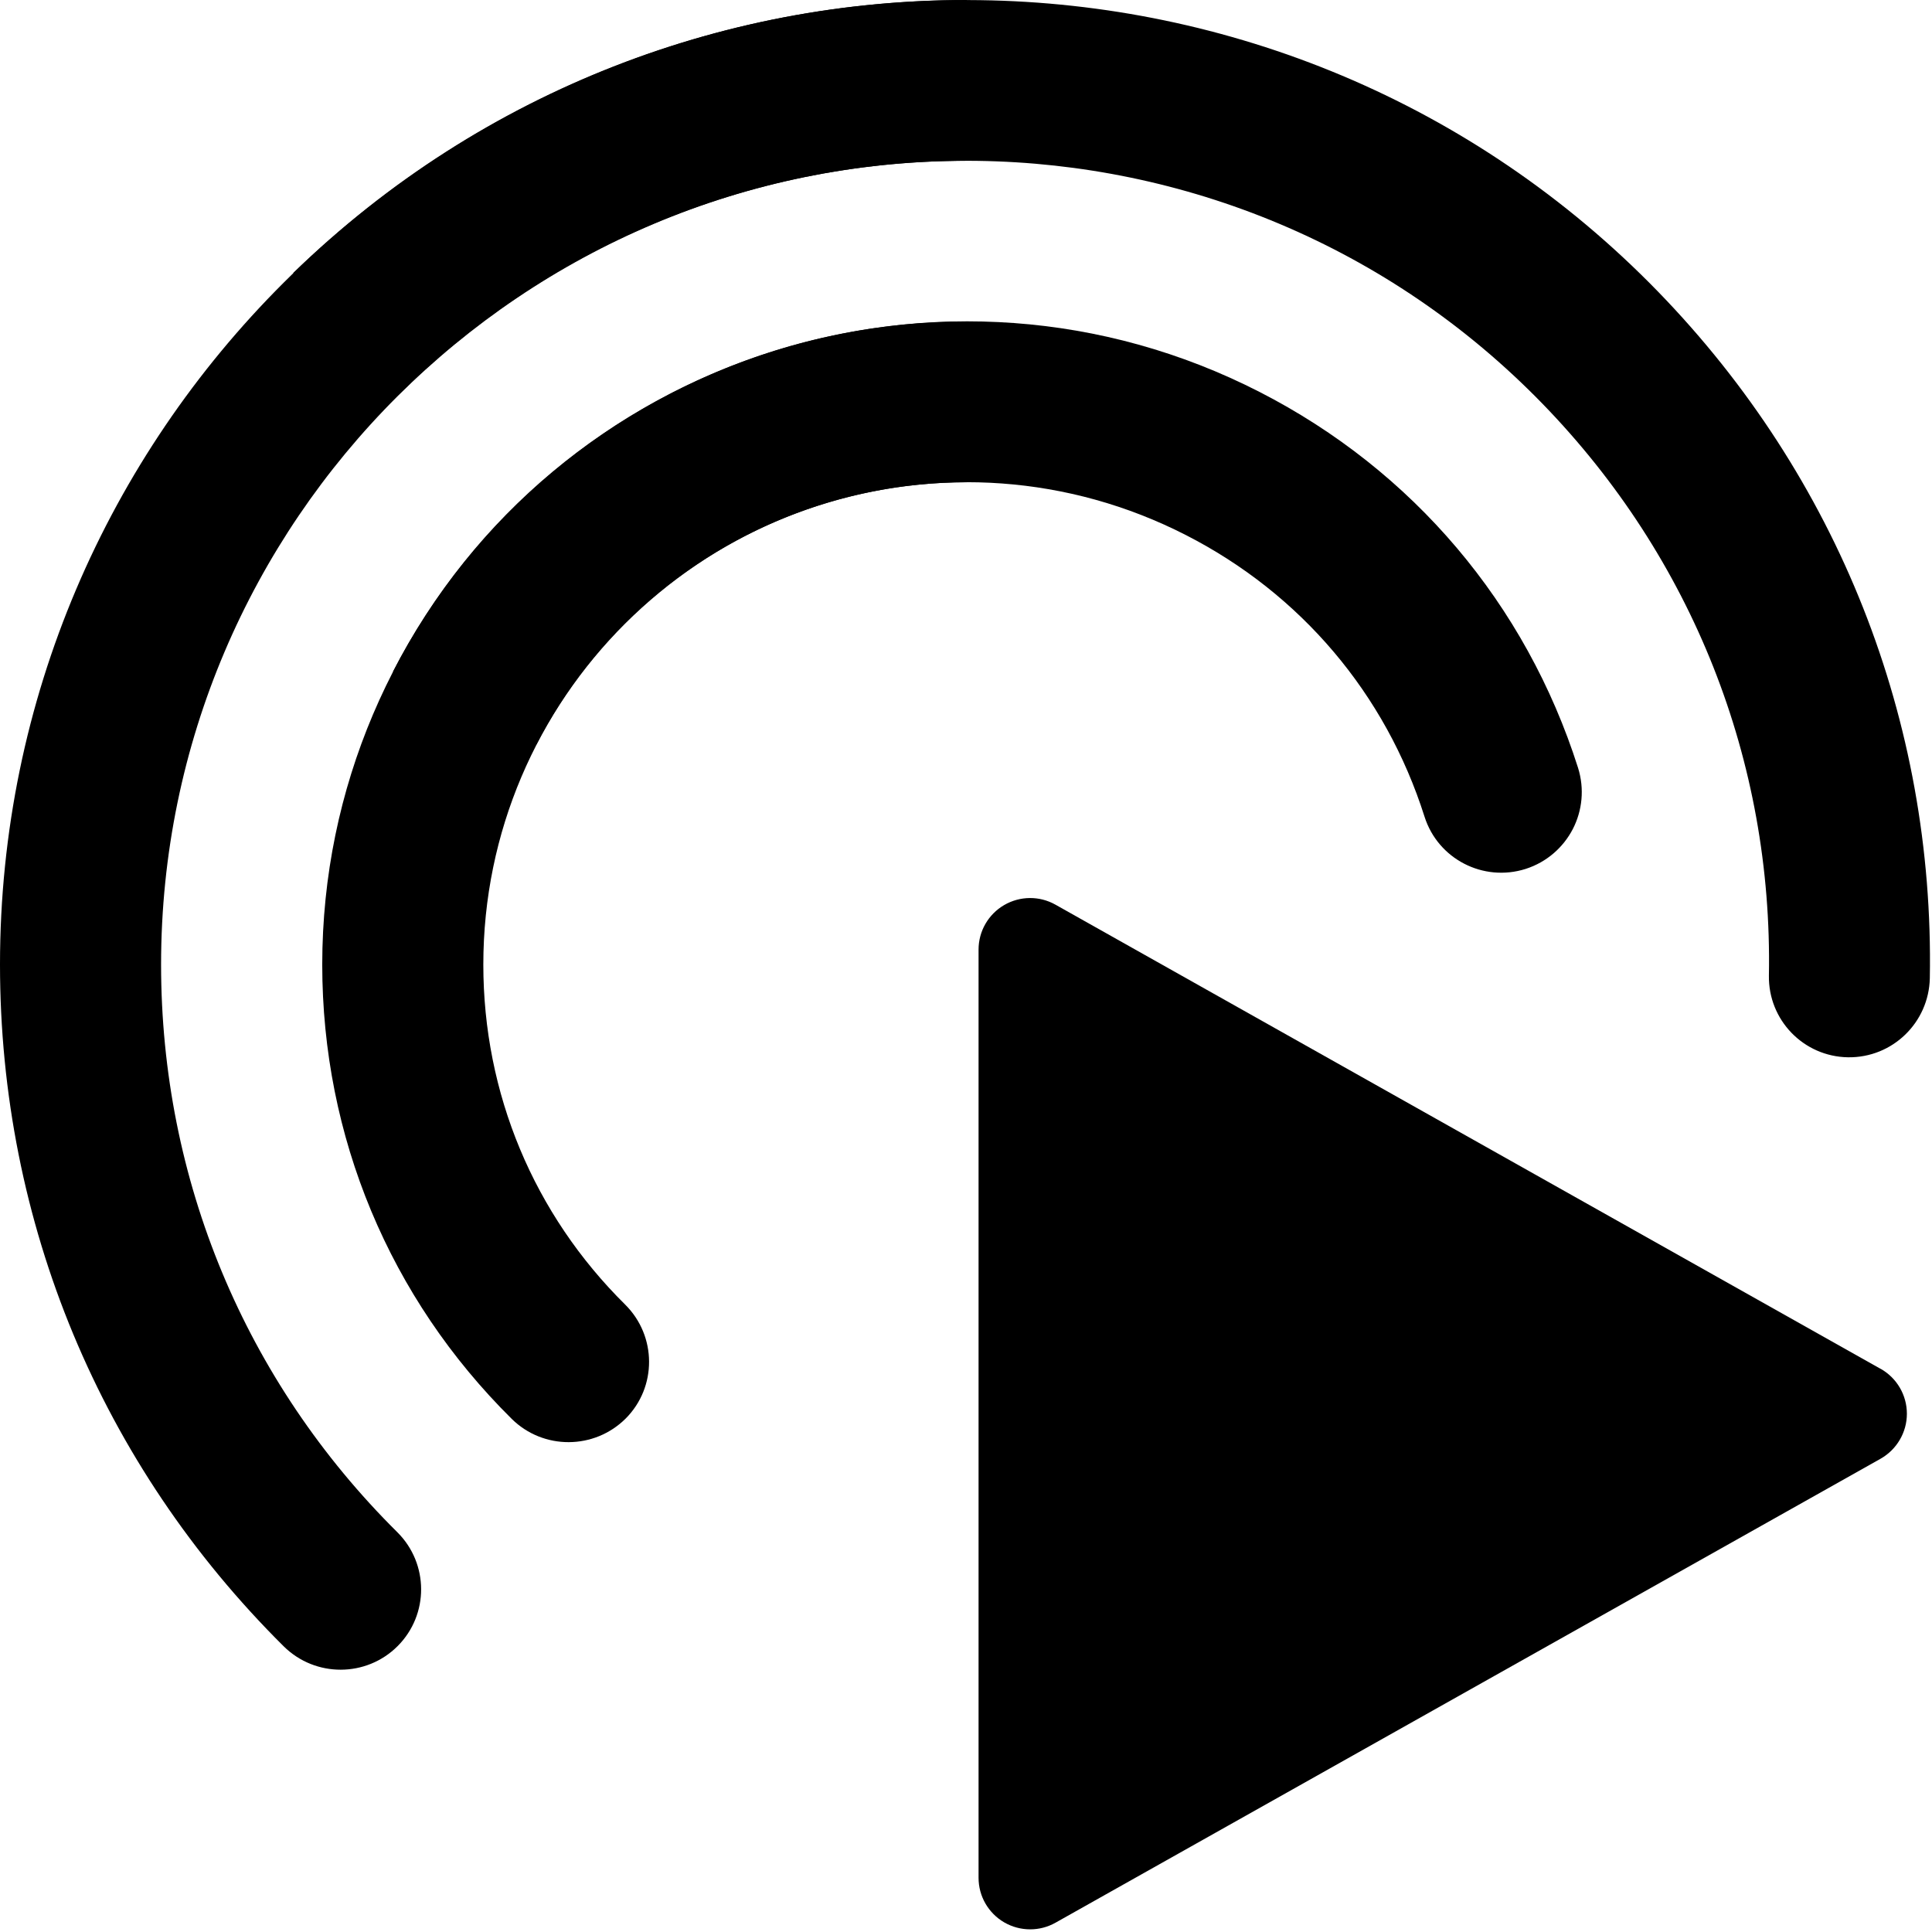
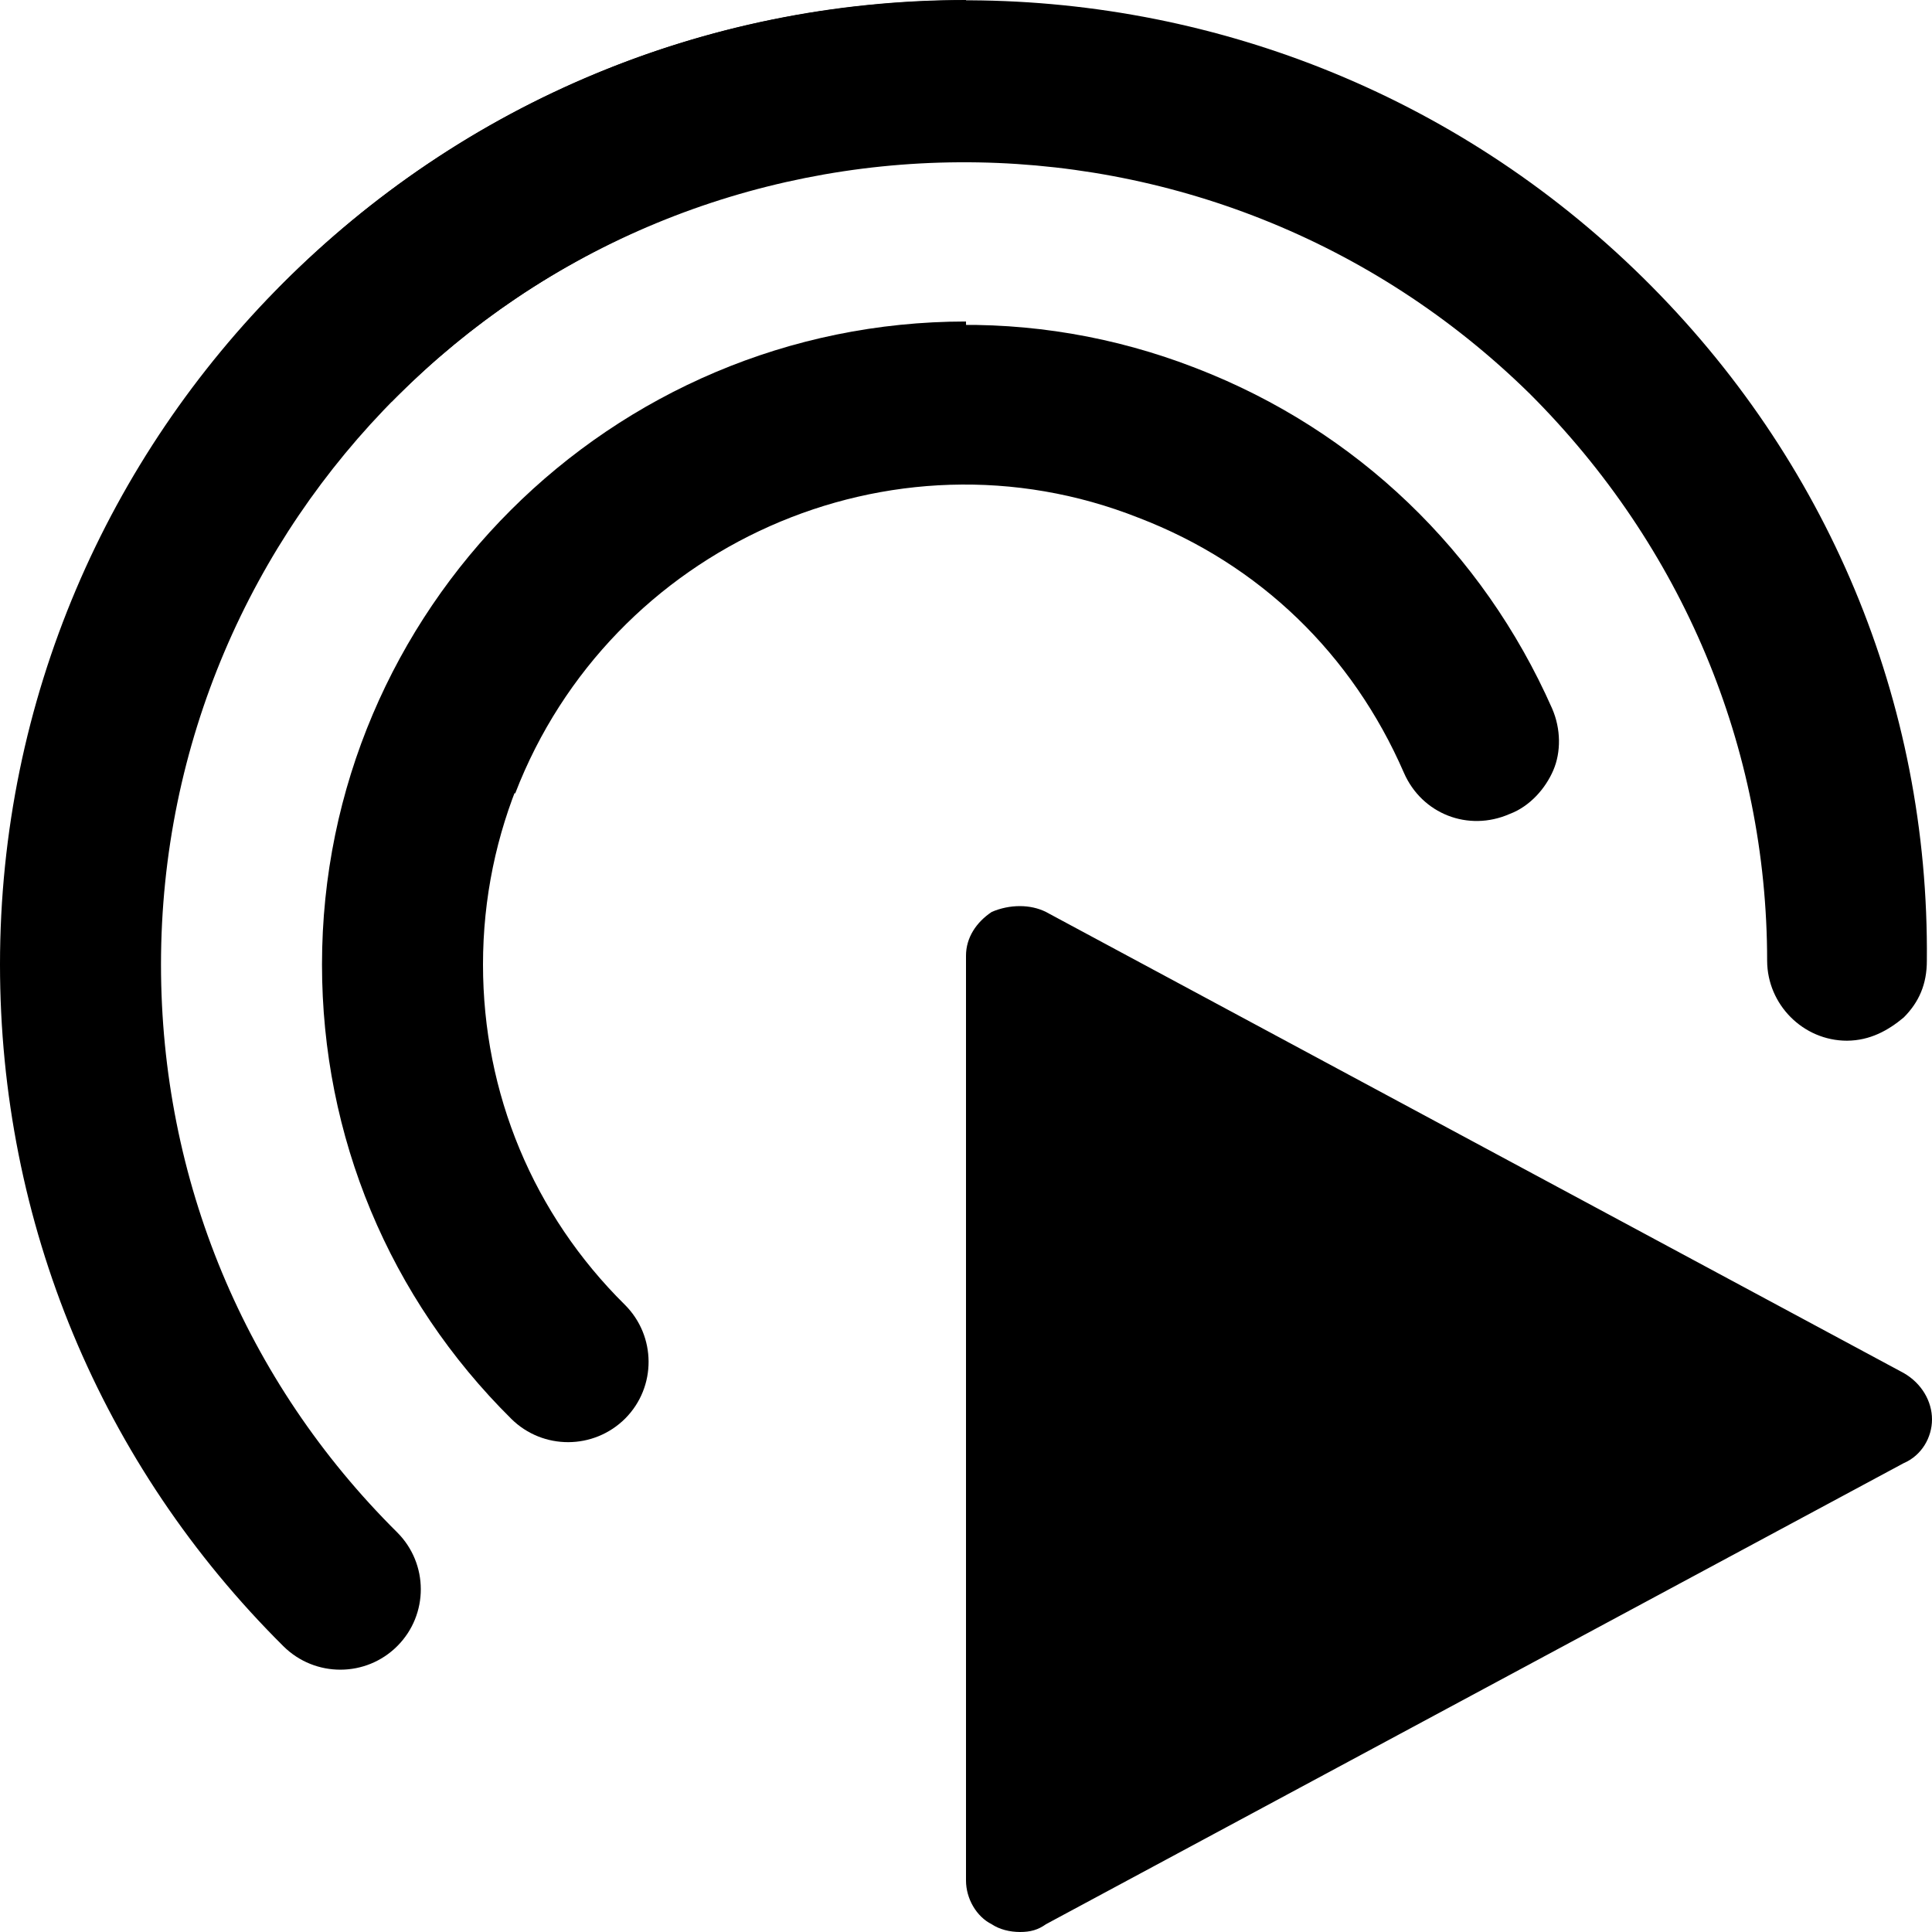
- <svg xmlns="http://www.w3.org/2000/svg" id="bold" enable-background="new 0 0 24 24" height="512" viewBox="0 0 24 24" width="512" version="1.1">
+ <svg xmlns="http://www.w3.org/2000/svg" id="bold" enable-background="new 0 0 24 24" height="16" viewBox="0 0 0.75 0.75" width="16" version="1.1">
  <defs id="defs28648" />
-   <g id="layer5" style="display:inline" />
+   <g id="layer5" style="display:inline">
+     <path d="m 12,-0.037 c -6.617,0 -12,5.383 -12,12 0,3.21 1.25,6.223 3.521,8.482 0.393,0.39 1.026,0.388 1.415,-0.003 C 5.326,20.05 5.324,19.417 4.933,19.027 3.041,17.146 2,14.638 2,11.963 c 0,-5.514 4.486,-10 10,-10 0,0 0.012,-1.99 0,-2 z" id="path30822" style="display:inline" transform="matrix(0.03125,0,0,0.0312019,0,0.00115447)" />
+     <path d="m 12,3.963 c -4.411,0 -8,3.589 -8,8 0,2.14 0.835,4.148 2.352,5.653 0.392,0.388 1.024,0.386 1.415,-0.005 C 8.156,17.219 8.153,16.586 7.762,16.196 6.625,15.07 6,13.566 6,11.963 c 0,-3.309 2.691,-6 6,-6 0,0 0.005,-1.995 0,-2 z" id="path30819" style="display:inline" transform="matrix(0.03125,0,0,0.0312019,0,0.00115447)" />
+   </g>
  <g id="layer4" style="display:inline">
-     <path d="M 12.01,0 C 5.388,0 0,5.375 0,11.982 c 0,3.205 1.251,6.213 3.524,8.469 0.393,0.389 1.027,0.387 1.416,-0.003 0.39,-0.391 0.388,-1.023 -0.003,-1.413 -1.894,-1.878 -2.936,-4.382 -2.936,-7.053 0,-5.506 4.49,-9.985 10.009,-9.985 0,0 0.012,-1.987 0,-1.997 z" id="path30822" style="display:inline;stroke-width:1" />
-     <path d="m 12.01,3.994 c -4.415,0 -8.007,3.583 -8.007,7.988 0,2.137 0.836,4.142 2.354,5.644 0.392,0.387 1.025,0.385 1.416,-0.005 0.389,-0.391 0.386,-1.023 -0.005,-1.413 -1.138,-1.124 -1.764,-2.626 -1.764,-4.226 0,-3.304 2.693,-5.991 6.005,-5.991 0,0 0.005,-1.992 0,-1.997 z" id="path30819" style="display:inline;stroke-width:1" />
-     <path d="m 4.882,8.343 c 0.011,0.004 1.778,0.911 1.778,0.911 1.511,-2.944 5.133,-4.113 8.076,-2.605 1.425,0.73 2.476,1.971 2.96,3.496 0.167,0.526 0.729,0.816 1.256,0.649 0.265,-0.085 0.469,-0.269 0.587,-0.497 0.116,-0.226 0.146,-0.497 0.064,-0.759 C 18.956,7.503 17.553,5.846 15.649,4.87 11.727,2.86 6.896,4.418 4.882,8.343 Z" id="path28896" style="display:inline;stroke-width:1" />
-     <path d="M 23.361,17.004 13.111,11.238 c -0.199,-0.112 -0.441,-0.109 -0.637,0.005 -0.197,0.115 -0.318,0.325 -0.318,0.553 v 11.531 c 0,0.228 0.121,0.438 0.318,0.553 0.1,0.058 0.211,0.087 0.323,0.087 0.108,0 0.216,-0.027 0.314,-0.082 L 23.361,18.121 c 0.201,-0.114 0.327,-0.327 0.327,-0.559 0,-0.232 -0.125,-0.445 -0.327,-0.559 z" id="path396" style="display:inline;stroke-width:0.04" />
-     <path d="m 3.642,3.391 c 0.009,-8.222e-4 1.391,1.432 1.391,1.432 3.955,-3.842 10.294,-3.755 14.13,0.194 1.86,1.915 2.859,4.437 2.811,7.102 -0.009,0.552 0.43,1.006 0.982,1.015 0.277,0.004 0.529,-0.104 0.713,-0.283 0.183,-0.178 0.298,-0.425 0.304,-0.7 C 24.03,8.952 22.831,5.924 20.598,3.624 15.995,-1.114 8.388,-1.219 3.642,3.391 Z" id="path28844" style="display:inline;stroke-width:0.999" />
+     <path d="m 0.142,0.285 c 3.5214e-4,1.029e-4 0.058,0.023 0.058,0.023 0.037,-0.096 0.146,-0.145 0.242,-0.107 0.047,0.018 0.083,0.053 0.103,0.099 0.007,0.016 0.025,0.023 0.041,0.016 0.008,-0.003 0.014,-0.01 0.017,-0.017 0.003,-0.007 0.003,-0.016 -4.8823e-4,-0.024 -0.027,-0.061 -0.076,-0.108 -0.138,-0.132 -0.128,-0.05 -0.273,0.015 -0.323,0.143 z" id="path28896" style="display:inline;stroke-width:0.031" />
+     <path d="m 0.108,0.112 c 2.7528e-4,-3.124e-5 0.044,0.044 0.044,0.044 0.121,-0.123 0.319,-0.124 0.442,-0.003 0.059,0.059 0.092,0.137 0.092,0.22 7.609e-5,0.017 0.014,0.031 0.031,0.031 0.009,-6.239e-5 0.016,-0.004 0.022,-0.009 0.006,-0.006 0.009,-0.013 0.009,-0.022 C 0.749,0.272 0.709,0.178 0.638,0.108 0.491,-0.037 0.253,-0.036 0.108,0.112 Z" id="path28844" style="stroke-width:0.031" />
+     <path d="M 0.739,0.533 0.406,0.354 C 0.4,0.351 0.392,0.351 0.385,0.354 0.379,0.358 0.375,0.364 0.375,0.371 V 0.73 c 0,0.007 0.004,0.014 0.01,0.017 0.003,0.002 0.007,0.003 0.011,0.003 0.004,0 0.007,-8.3666e-4 0.01,-0.003 L 0.739,0.568 C 0.746,0.565 0.75,0.558 0.75,0.551 0.75,0.544 0.746,0.537 0.739,0.533 Z" id="path396" style="display:inline;stroke-width:0.001" />
  </g>
</svg>
